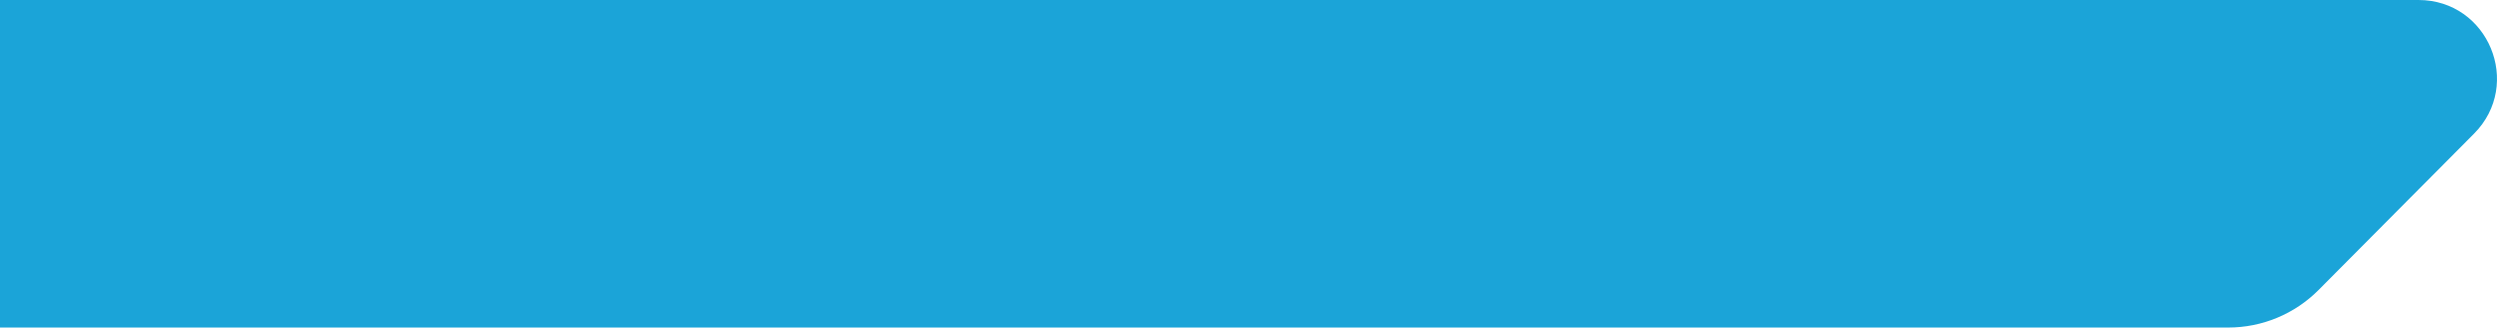
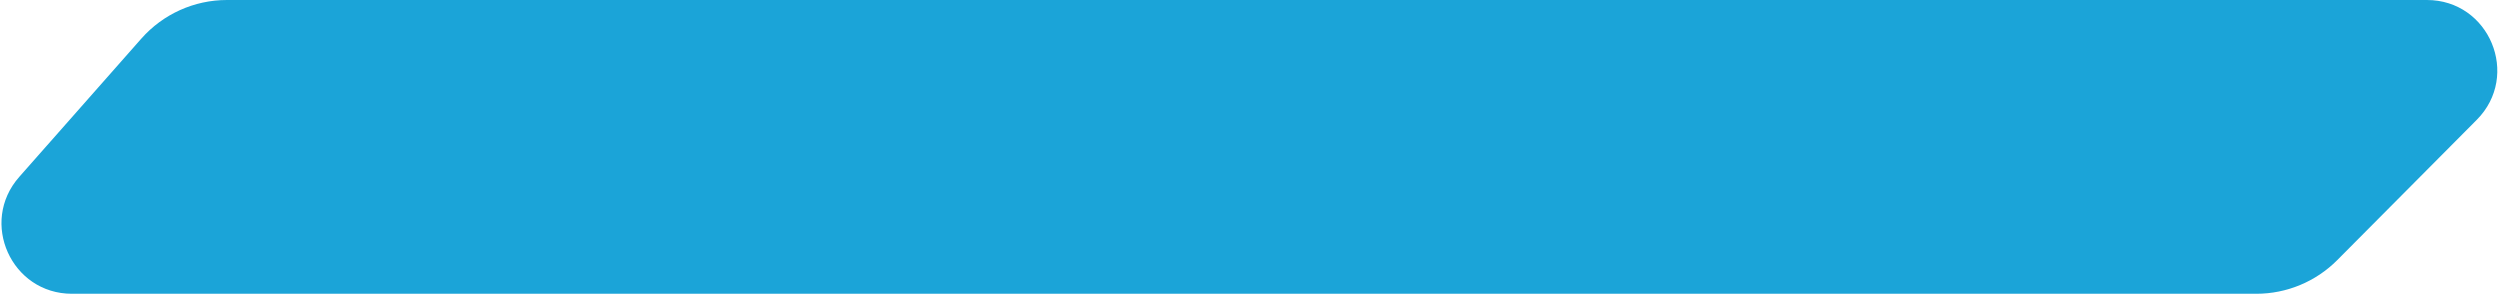
- <svg xmlns="http://www.w3.org/2000/svg" width="374" height="49" viewBox="0 0 374 49" fill="none">
-   <path d="M-39.797 29.515C-46.48 37.085 -41.105 49 -31.007 49L333.348 49C338.419 49 343.282 46.978 346.858 43.382L370.117 19.993C377.472 12.597 372.234 1.78814e-06 361.803 1.78814e-06L-5.144 1.78814e-06C-10.608 1.78814e-06 -15.81 2.346 -19.427 6.443L-39.797 29.515Z" fill="#1BA4D8" />
+ <svg xmlns="http://www.w3.org/2000/svg" width="417" height="49" viewBox="0 0 417 49" fill="none">
+   <path d="M3.204 29.515C-3.48 37.085 1.895 49 11.993 49L376.348 49C381.419 49 386.282 46.978 389.858 43.382L413.117 19.993C420.472 12.597 415.234 1.5832e-06 404.803 1.5832e-06L37.856 1.5832e-06C32.392 1.5832e-06 27.19 2.346 23.573 6.443L3.204 29.515Z" fill="#1BA4D8" />
</svg>
